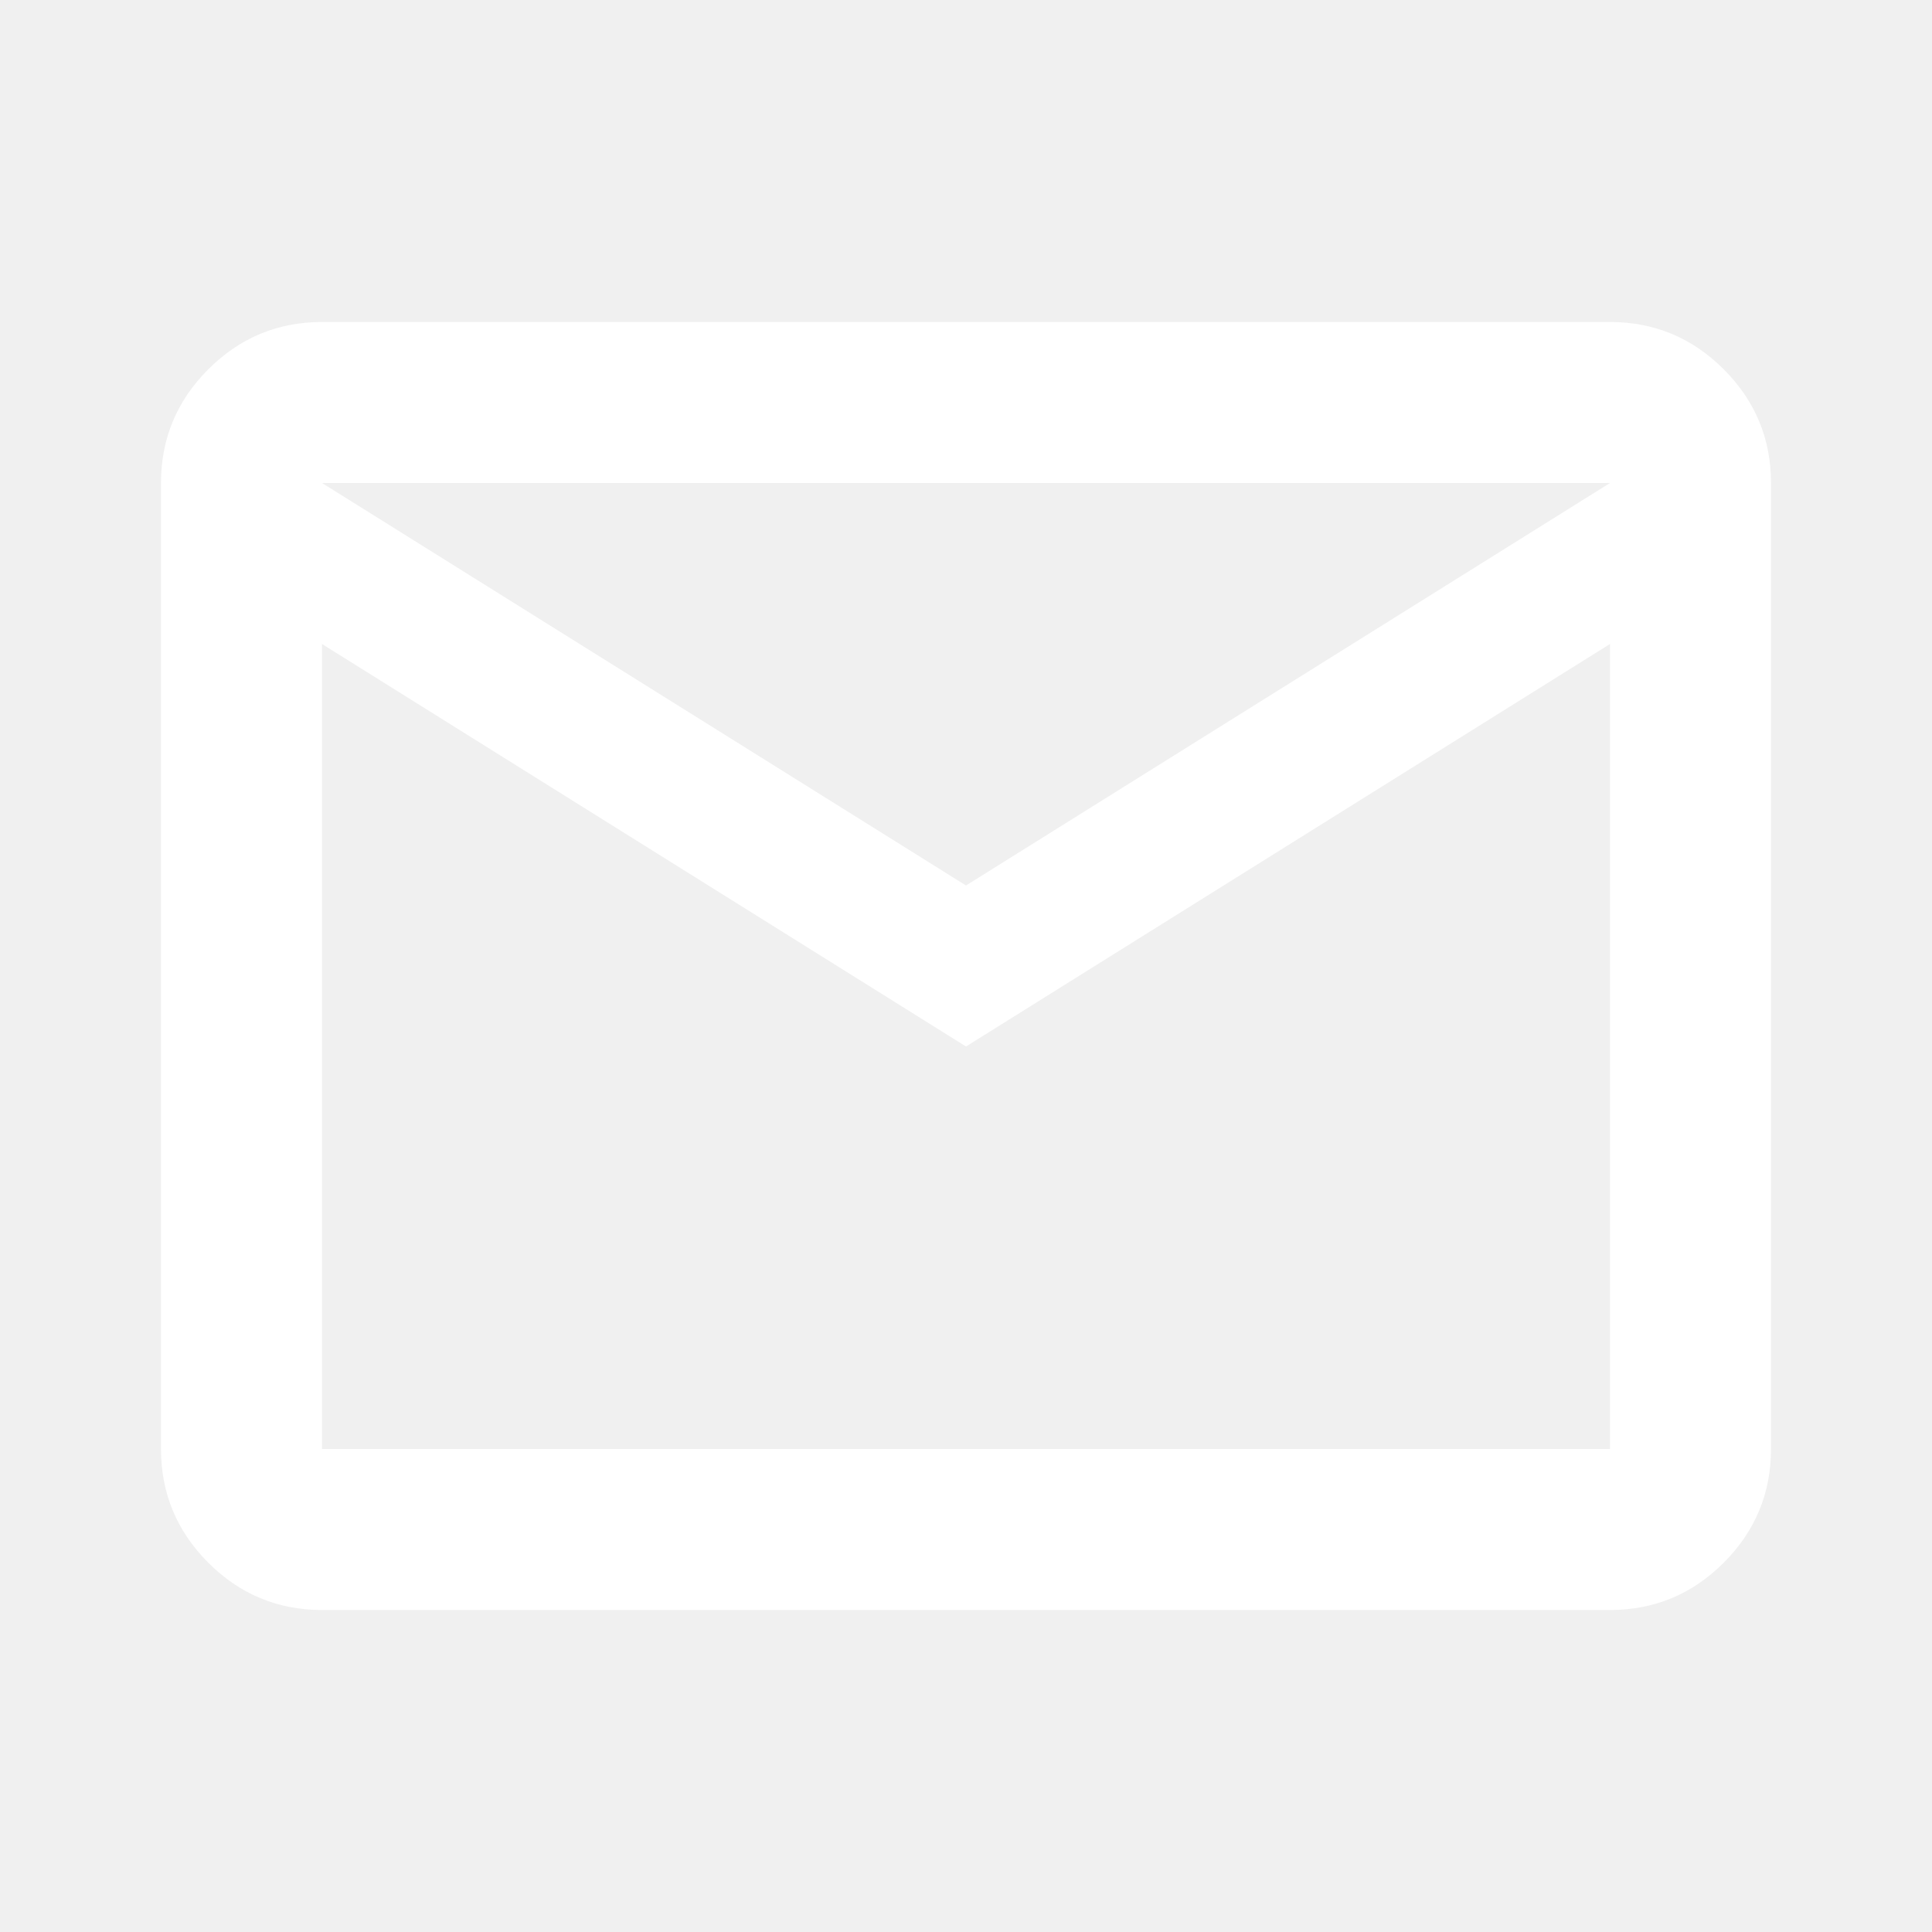
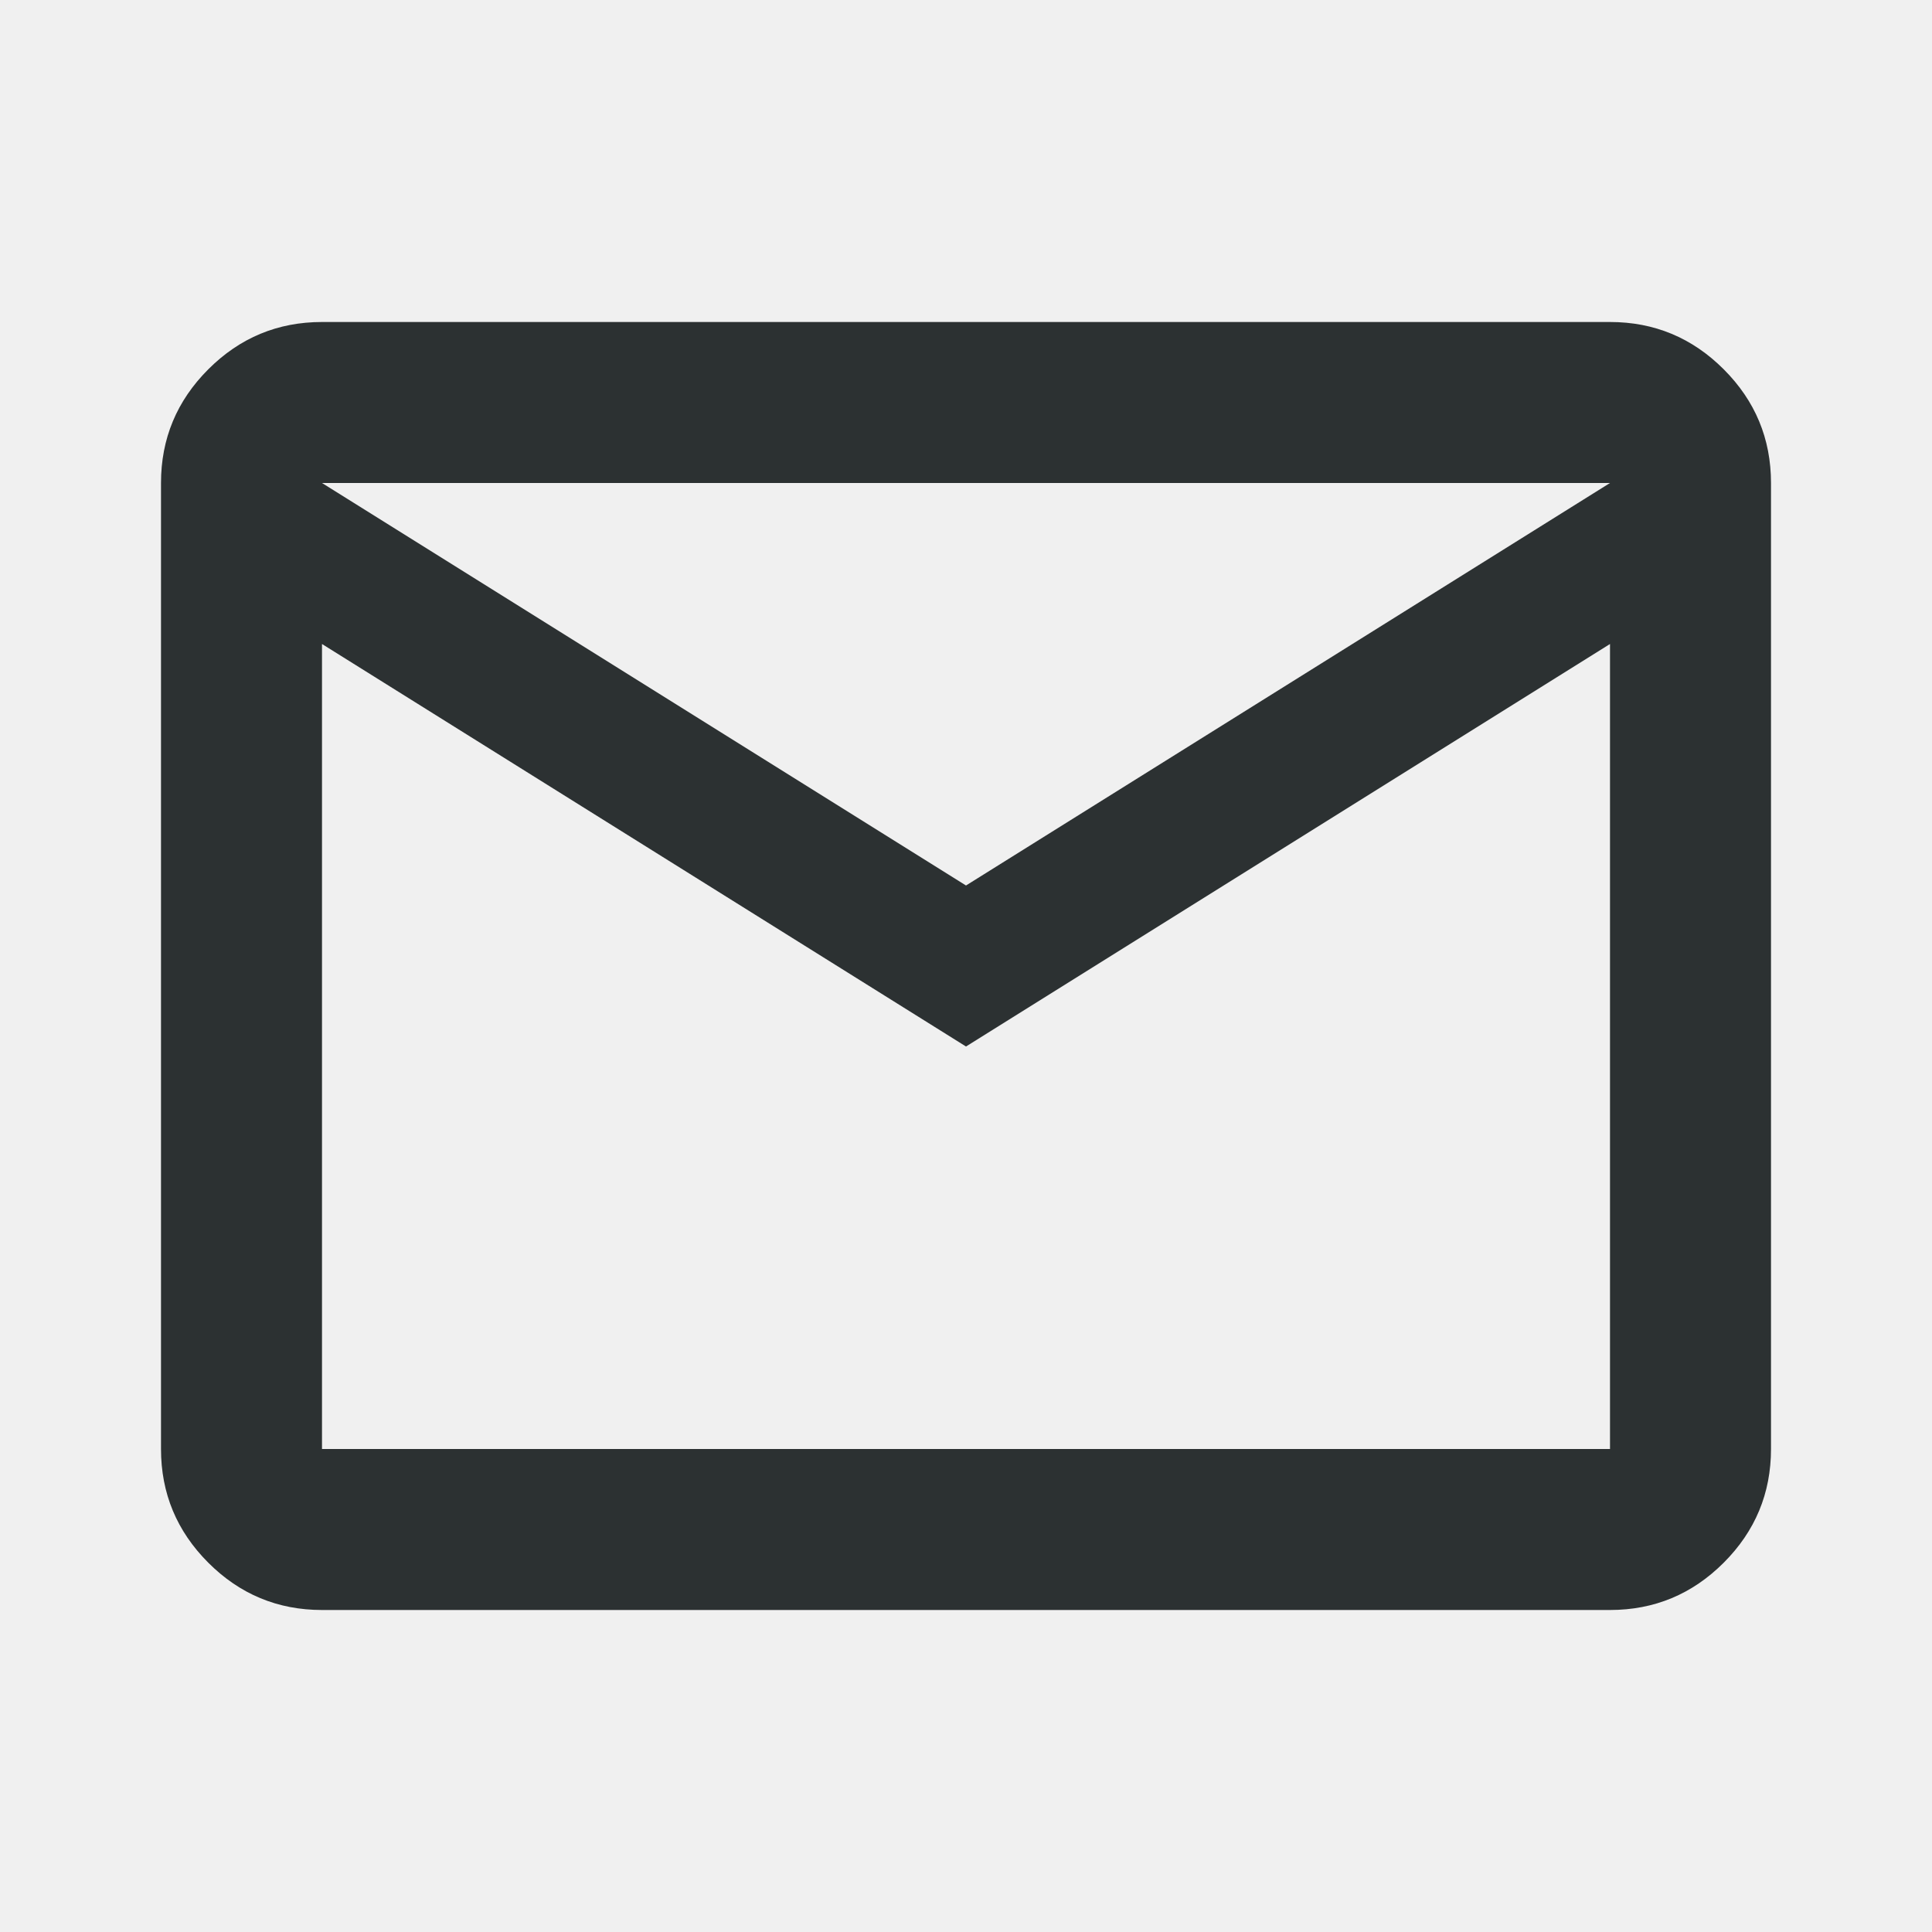
- <svg xmlns="http://www.w3.org/2000/svg" height="24px" viewBox="0 -960 960 960" width="24px" fill="#FFFFFF">
+ <svg xmlns="http://www.w3.org/2000/svg" height="24px" viewBox="0 -960 960 960" width="24px" fill="#2C3132">
  <path d="M160-160q-33 0-56.5-23.5T80-240v-480q0-33 23.5-56.5T160-800h640q33 0 56.5 23.5T880-720v480q0 33-23.5 56.5T800-160H160Zm320-280L160-640v400h640v-400L480-440Zm0-80 320-200H160l320 200ZM160-640v-80 480-400Z" />
</svg>
